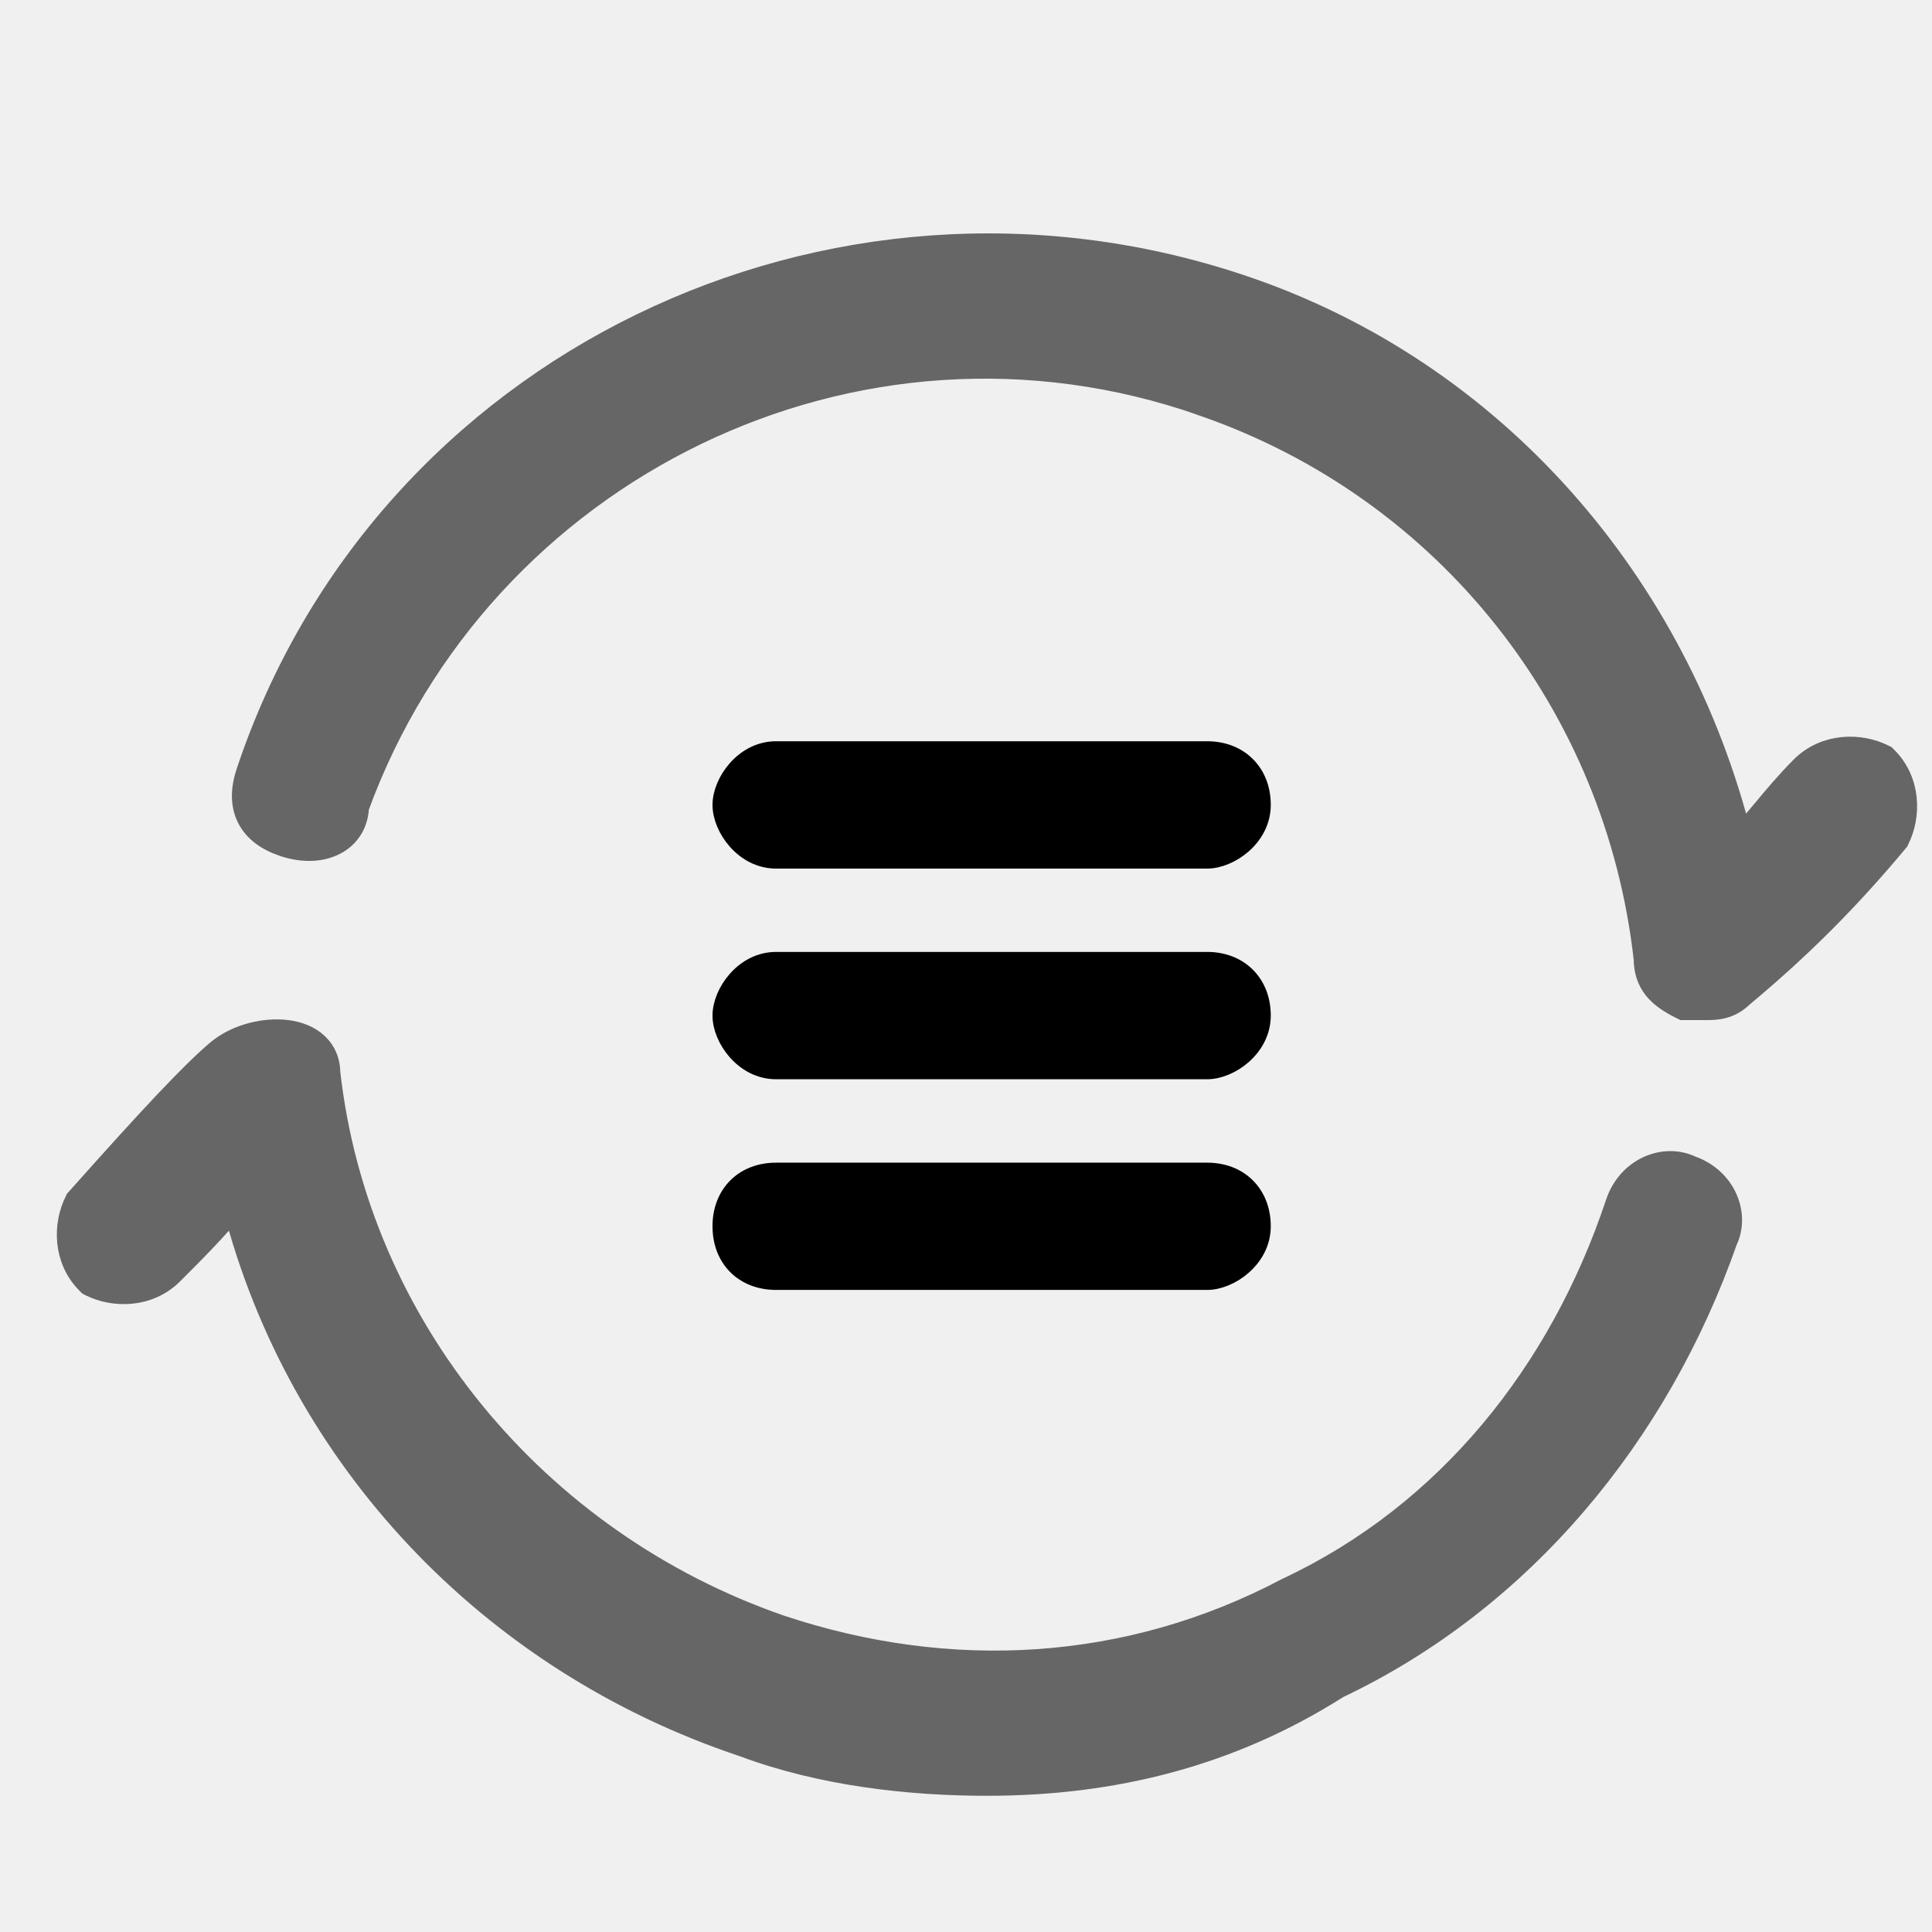
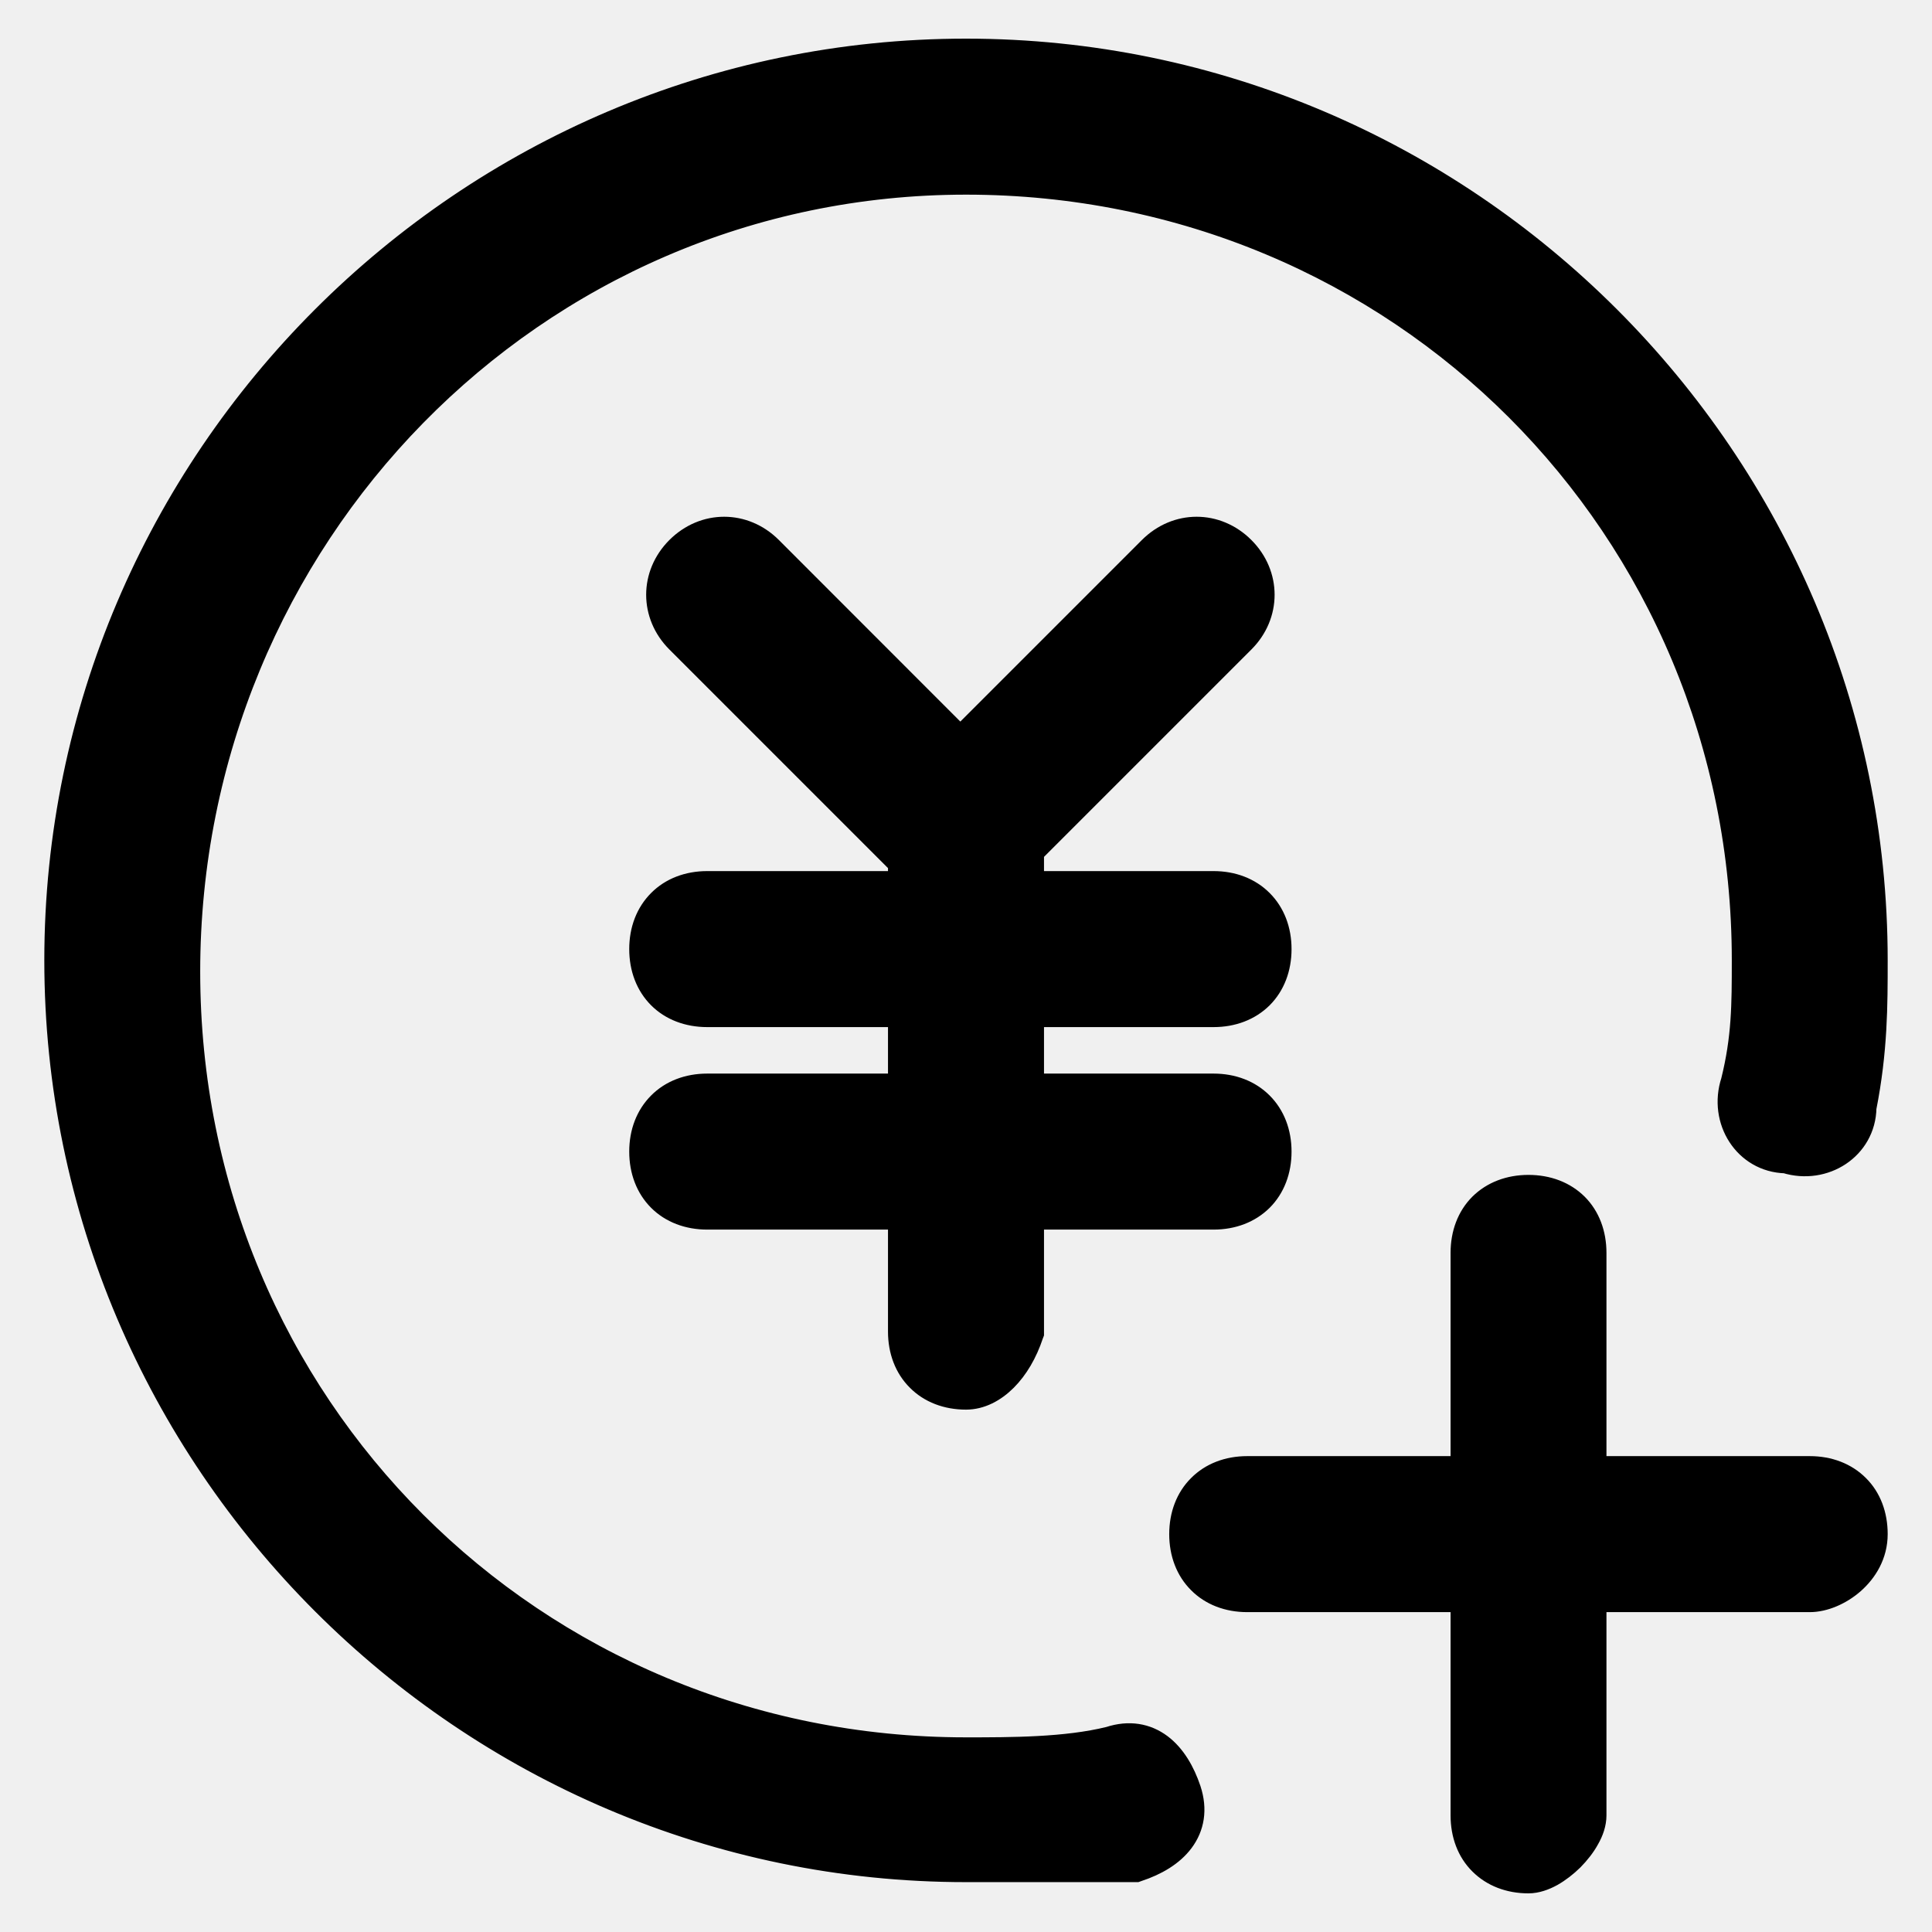
- <svg xmlns="http://www.w3.org/2000/svg" width="24" height="24" viewBox="0 0 24 24" fill="none">
-   <g clip-path="url(#clip0_558_80044)">
-     <path d="M2.912 14.98C3.717 18.101 6.083 20.624 9.237 21.677C10.211 22.041 11.299 22.161 12.261 22.161C13.828 22.161 15.281 21.8 16.614 20.953C18.908 19.864 20.593 17.814 21.437 15.409C21.591 15.088 21.424 14.649 21.001 14.502C20.677 14.348 20.235 14.519 20.091 14.949C19.388 17.058 17.985 18.808 16.005 19.74L16.005 19.74L15.998 19.743C14.014 20.793 11.796 20.911 9.691 20.209C6.652 19.157 4.433 16.471 4.08 13.321C4.078 13.161 4.009 13.033 3.898 12.946C3.79 12.862 3.651 12.823 3.514 12.813C3.242 12.793 2.92 12.882 2.706 13.063C2.381 13.339 1.872 13.882 0.968 14.898L0.955 14.912L0.947 14.93C0.806 15.21 0.8 15.639 1.093 15.932L1.11 15.949L1.131 15.96C1.412 16.1 1.841 16.106 2.134 15.813L2.141 15.806C2.41 15.537 2.687 15.26 2.912 14.98ZM20.879 12.51L20.91 12.525H20.945H21.183L21.188 12.525C21.308 12.525 21.478 12.525 21.638 12.368C22.357 11.769 22.957 11.169 23.556 10.45L23.567 10.437L23.574 10.422C23.715 10.141 23.721 9.712 23.428 9.419L23.411 9.402L23.39 9.392C23.109 9.251 22.68 9.246 22.387 9.538C22.204 9.721 22.052 9.904 21.904 10.081L21.902 10.083C21.809 10.195 21.718 10.305 21.62 10.414C20.832 7.272 18.576 4.613 15.4 3.555C10.329 1.864 4.772 4.519 3.08 9.596C3.013 9.796 3.005 9.988 3.088 10.154C3.171 10.32 3.33 10.429 3.53 10.495C3.733 10.563 3.951 10.569 4.127 10.49C4.305 10.411 4.427 10.25 4.437 10.026C5.965 5.832 10.632 3.506 14.948 5.022L14.948 5.023C17.985 6.074 20.088 8.758 20.441 11.911C20.442 12.054 20.48 12.174 20.562 12.277C20.642 12.376 20.754 12.447 20.879 12.51Z" fill="#666" stroke="#666" stroke-width="0.294" />
-     <path d="M9.642 10.692H14.995C15.142 10.692 15.313 10.62 15.446 10.504C15.581 10.386 15.688 10.212 15.688 9.999C15.688 9.798 15.62 9.624 15.495 9.499C15.37 9.374 15.196 9.306 14.995 9.306H9.642C9.428 9.306 9.255 9.413 9.137 9.548C9.02 9.681 8.949 9.852 8.949 9.999C8.949 10.146 9.02 10.317 9.137 10.45C9.255 10.585 9.428 10.692 9.642 10.692ZM9.642 13.309H14.995C15.142 13.309 15.313 13.238 15.446 13.121C15.581 13.003 15.688 12.829 15.688 12.616C15.688 12.415 15.62 12.241 15.495 12.116C15.37 11.991 15.196 11.923 14.995 11.923H9.642C9.428 11.923 9.255 12.03 9.137 12.165C9.02 12.298 8.949 12.469 8.949 12.616C8.949 12.764 9.02 12.934 9.137 13.067C9.255 13.202 9.428 13.309 9.642 13.309ZM9.642 15.926H14.995C15.142 15.926 15.313 15.855 15.446 15.738C15.581 15.62 15.688 15.447 15.688 15.233C15.688 15.033 15.62 14.858 15.495 14.733C15.37 14.608 15.196 14.541 14.995 14.541H9.642C9.441 14.541 9.266 14.608 9.141 14.733C9.016 14.858 8.949 15.033 8.949 15.233C8.949 15.434 9.016 15.609 9.141 15.734C9.266 15.859 9.441 15.926 9.642 15.926Z" fill="black" stroke="black" stroke-width="0.196" />
+ <svg xmlns="http://www.w3.org/2000/svg" width="16" height="16" viewBox="0 0 16 16" fill="none">
+   <g clip-path="url(#clip0_156_7880)">
+     <path d="M8.551 11.056L8.556 11.043V11.028V10.093H10.05C10.21 10.093 10.35 10.039 10.451 9.939C10.552 9.838 10.606 9.697 10.606 9.537C10.606 9.377 10.552 9.237 10.451 9.136C10.35 9.035 10.21 8.981 10.05 8.981H8.556V8.416H10.05C10.21 8.416 10.35 8.362 10.451 8.262C10.552 8.161 10.606 8.02 10.606 7.86C10.606 7.7 10.552 7.56 10.451 7.459C10.35 7.358 10.21 7.304 10.05 7.304H8.556V7.059L10.3 5.315C10.521 5.094 10.521 4.757 10.3 4.536C10.078 4.314 9.742 4.314 9.52 4.536L7.953 6.103L6.387 4.536C6.165 4.314 5.829 4.314 5.607 4.536C5.386 4.757 5.386 5.094 5.607 5.315L7.444 7.152V7.304H5.857C5.697 7.304 5.556 7.358 5.456 7.459C5.355 7.56 5.301 7.7 5.301 7.86C5.301 8.02 5.355 8.161 5.456 8.262C5.556 8.362 5.697 8.416 5.857 8.416H7.444V8.981H5.857C5.697 8.981 5.556 9.035 5.456 9.136C5.355 9.237 5.301 9.377 5.301 9.537C5.301 9.697 5.355 9.838 5.456 9.939C5.556 10.039 5.697 10.093 5.857 10.093H7.444V11.028C7.444 11.188 7.498 11.329 7.599 11.429C7.699 11.53 7.84 11.584 8 11.584C8.124 11.584 8.239 11.522 8.332 11.429C8.425 11.336 8.501 11.207 8.551 11.056ZM9.398 15.497H9.412L9.426 15.492C9.575 15.443 9.711 15.365 9.796 15.251C9.884 15.133 9.911 14.986 9.856 14.819C9.806 14.67 9.728 14.535 9.615 14.45C9.497 14.362 9.351 14.335 9.186 14.389C8.827 14.478 8.375 14.478 8 14.478C4.416 14.478 1.568 11.63 1.568 8.047C1.568 4.461 4.418 1.522 8 1.522C11.584 1.522 14.432 4.37 14.432 7.953C14.432 8.325 14.431 8.594 14.342 8.953C14.236 9.278 14.448 9.618 14.787 9.627C15.11 9.726 15.444 9.512 15.45 9.174C15.543 8.703 15.543 8.325 15.543 7.955V7.953C15.543 3.804 12.149 0.41 8 0.41C3.851 0.41 0.457 3.804 0.457 7.953C0.457 12.102 3.851 15.497 8 15.497H8.003H8.006H8.008H8.011H8.014H8.016H8.019H8.022H8.025H8.027H8.03H8.033H8.036H8.038H8.041H8.044H8.046H8.049H8.052H8.055H8.057H8.06H8.063H8.066H8.068H8.071H8.074H8.076H8.079H8.082H8.085H8.087H8.09H8.093H8.096H8.098H8.101H8.104H8.107H8.109H8.112H8.115H8.117H8.12H8.123H8.126H8.128H8.131H8.134H8.137H8.139H8.142H8.145H8.147H8.15H8.153H8.156H8.158H8.161H8.164H8.167H8.169H8.172H8.175H8.177H8.18H8.183H8.186H8.188H8.191H8.194H8.197H8.199H8.202H8.205H8.207H8.21H8.213H8.216H8.218H8.221H8.224H8.227H8.229H8.232H8.235H8.238H8.24H8.243H8.246H8.248H8.251H8.254H8.257H8.259H8.262H8.265H8.268H8.27H8.273H8.276H8.278H8.281H8.284H8.287H8.289H8.292H8.295H8.298H8.3H8.303H8.306H8.308H8.311H8.314H8.317H8.319H8.322H8.325H8.328H8.33H8.333H8.336H8.339H8.341H8.344H8.347H8.349H8.352H8.355H8.358H8.36H8.363H8.366H8.369H8.371H8.374H8.377H8.379H8.382H8.385H8.388H8.39H8.393H8.396H8.399H8.401H8.404H8.407H8.409H8.412H8.415H8.418H8.42H8.423H8.426H8.429H8.431H8.434H8.437H8.44H8.442H8.445H8.448H8.45H8.453H8.456H8.459H8.461H8.464H8.467H8.47H8.472H8.475H8.478H8.48H8.483H8.486H8.489H8.491H8.494H8.497H8.5H8.502H8.505H8.508H8.51H8.513H8.516H8.519H8.521H8.524H8.527H8.53H8.532H8.535H8.538H8.54H8.543H8.546H8.549H8.551H8.554H8.557H8.56H8.562H8.565H8.568H8.571H8.573H8.576H8.579H8.581H8.584H8.587H8.59H8.592H8.595H8.598H8.601H8.603H8.606H8.609H8.611H8.614H8.617H8.62H8.622H8.625H8.628H8.631H8.633H8.636H8.639H8.641H8.644H8.647H8.65H8.652H8.655H8.658H8.661H8.663H8.666H8.669H8.672H8.674H8.677H8.68H8.682H8.685H8.688H8.691H8.693H8.696H8.699H8.702H8.704H8.707H8.71H8.712H8.715H8.718H8.721H8.723H8.726H8.729H8.732H8.734H8.737H8.74H8.742H8.745H8.748H8.751H8.753H8.756H8.759H8.762H8.764H8.767H8.77H8.773H8.775H8.778H8.781H8.783H8.786H8.789H8.792H8.794H8.797H8.8H8.803H8.805H8.808H8.811H8.813H8.816H8.819H8.822H8.824H8.827H8.83H8.833H8.835H8.838H8.841H8.843H8.846H8.849H8.852H8.854H8.857H8.86H8.863H8.865H8.868H8.871H8.873H8.876H8.879H8.882H8.884H8.887H8.89H8.893H8.895H8.898H8.901H8.904H8.906H8.909H8.912H8.914H8.917H8.92H8.923H8.925H8.928H8.931H8.934H8.936H8.939H8.942H8.944H8.947H8.95H8.953H8.955H8.958H8.961H8.964H8.966H8.969H8.972H8.974H8.977H8.98H8.983H8.985H8.988H8.991H8.994H8.996H8.999H9.002H9.005H9.007H9.01H9.013H9.015H9.018H9.021H9.024H9.026H9.029H9.032H9.035H9.037H9.04H9.043H9.045H9.048H9.051H9.054H9.056H9.059H9.062H9.065H9.067H9.07H9.073H9.075H9.078H9.081H9.084H9.086H9.089H9.092H9.095H9.097H9.1H9.103H9.105H9.108H9.111H9.114H9.116H9.119H9.122H9.125H9.127H9.13H9.133H9.136H9.138H9.141H9.144H9.146H9.149H9.152H9.155H9.157H9.16H9.163H9.166H9.168H9.171H9.174H9.176H9.179H9.182H9.185H9.187H9.19H9.193H9.196H9.198H9.201H9.204H9.207H9.209H9.212H9.215H9.217H9.22H9.223H9.226H9.228H9.231H9.234H9.237H9.239H9.242H9.245H9.247H9.25H9.253H9.256H9.258H9.261H9.264H9.267H9.269H9.272H9.275H9.277H9.28H9.283H9.286H9.288H9.291H9.294H9.297H9.299H9.302H9.305H9.307H9.31H9.313H9.316H9.318H9.321H9.324H9.327H9.329H9.332H9.335H9.338H9.34H9.343H9.346H9.348H9.351H9.354H9.357H9.359H9.362H9.365H9.368H9.37H9.373H9.376H9.378H9.381H9.384H9.387H9.389H9.392H9.395H9.398ZM14.988 12.149H13.214V10.376C13.214 10.216 13.161 10.075 13.06 9.974C12.959 9.874 12.819 9.82 12.658 9.82C12.498 9.82 12.358 9.874 12.257 9.974C12.156 10.075 12.103 10.216 12.103 10.376V12.149H10.329C10.169 12.149 10.028 12.203 9.928 12.304C9.827 12.404 9.773 12.545 9.773 12.705C9.773 12.865 9.827 13.006 9.928 13.106C10.028 13.207 10.169 13.261 10.329 13.261H12.103V15.034C12.103 15.194 12.156 15.335 12.257 15.435C12.358 15.536 12.498 15.59 12.658 15.59C12.726 15.59 12.794 15.565 12.854 15.532C12.914 15.498 12.973 15.452 13.025 15.401C13.076 15.349 13.123 15.29 13.156 15.229C13.19 15.17 13.214 15.102 13.214 15.034V13.261H14.988C15.107 13.261 15.244 13.203 15.35 13.11C15.457 13.016 15.543 12.877 15.543 12.705C15.543 12.545 15.49 12.404 15.389 12.304C15.288 12.203 15.148 12.149 14.988 12.149Z" fill="black" stroke="black" stroke-width="0.18" />
  </g>
  <defs>
-     <clipPath id="clip0_558_80044">
-       <rect width="24" height="24" fill="white" />
+     <clipPath id="clip0_156_7880">
+       <rect width="16" height="16" fill="white" />
    </clipPath>
  </defs>
</svg>
